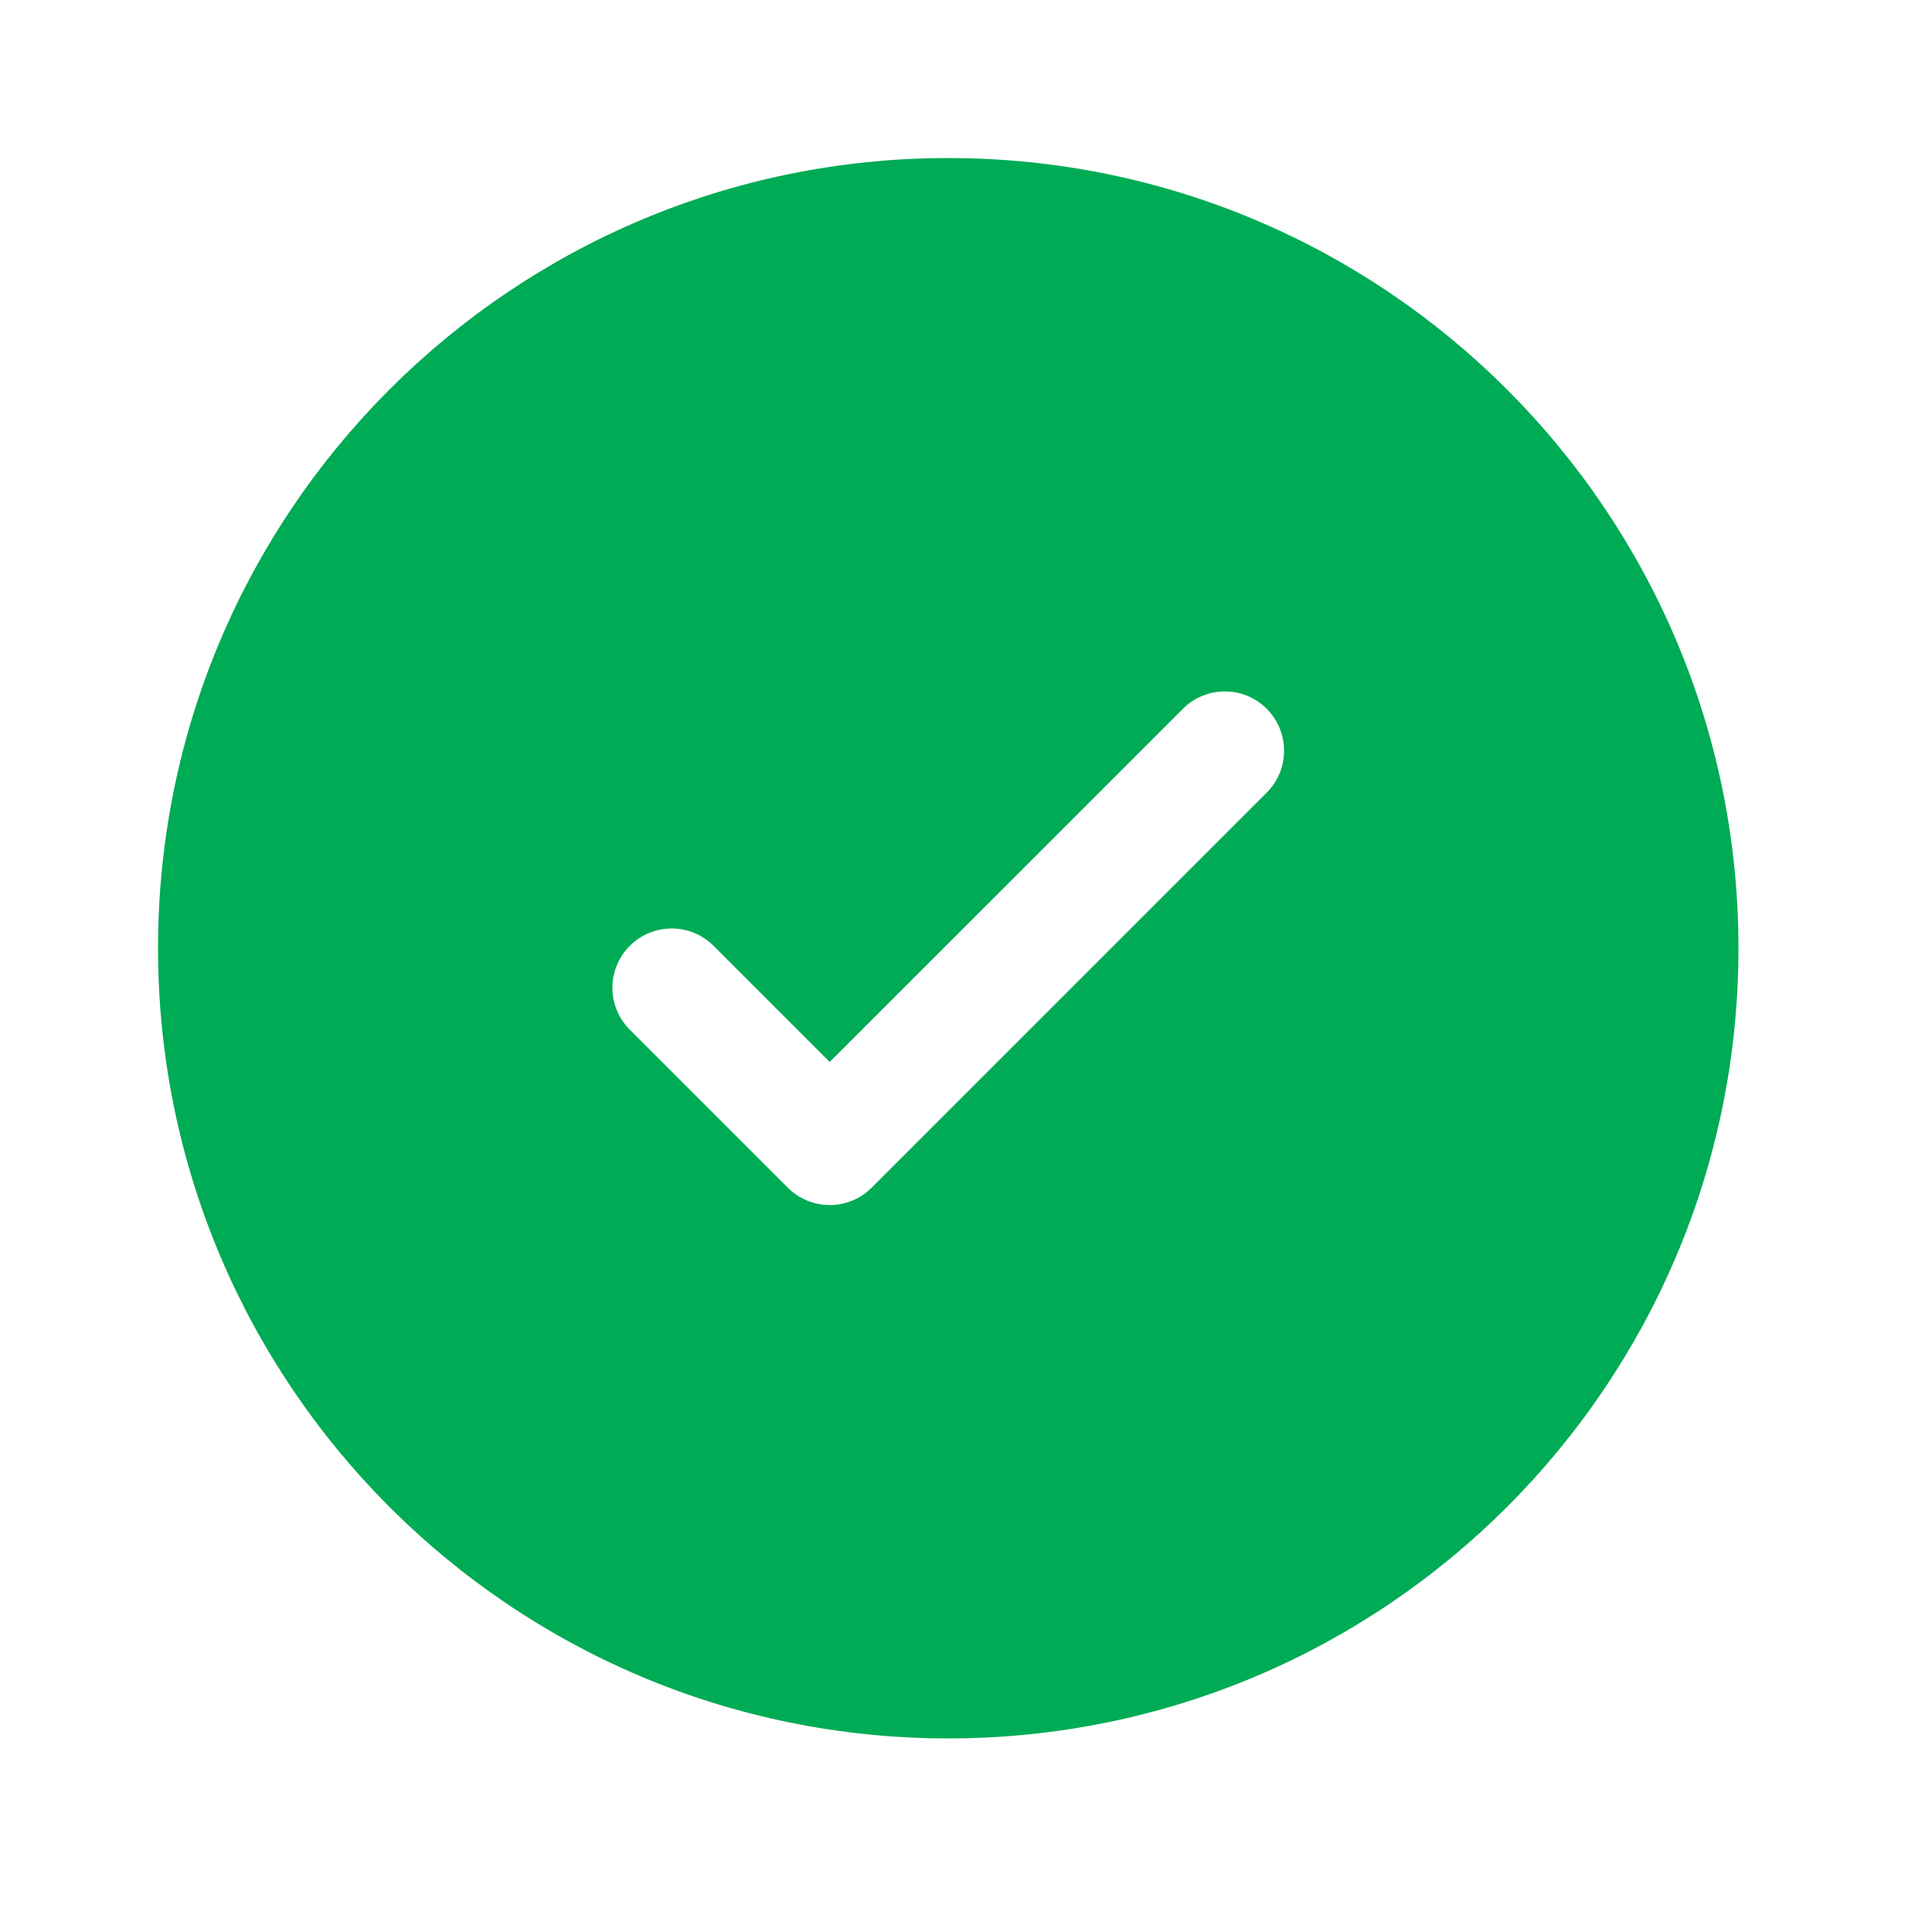
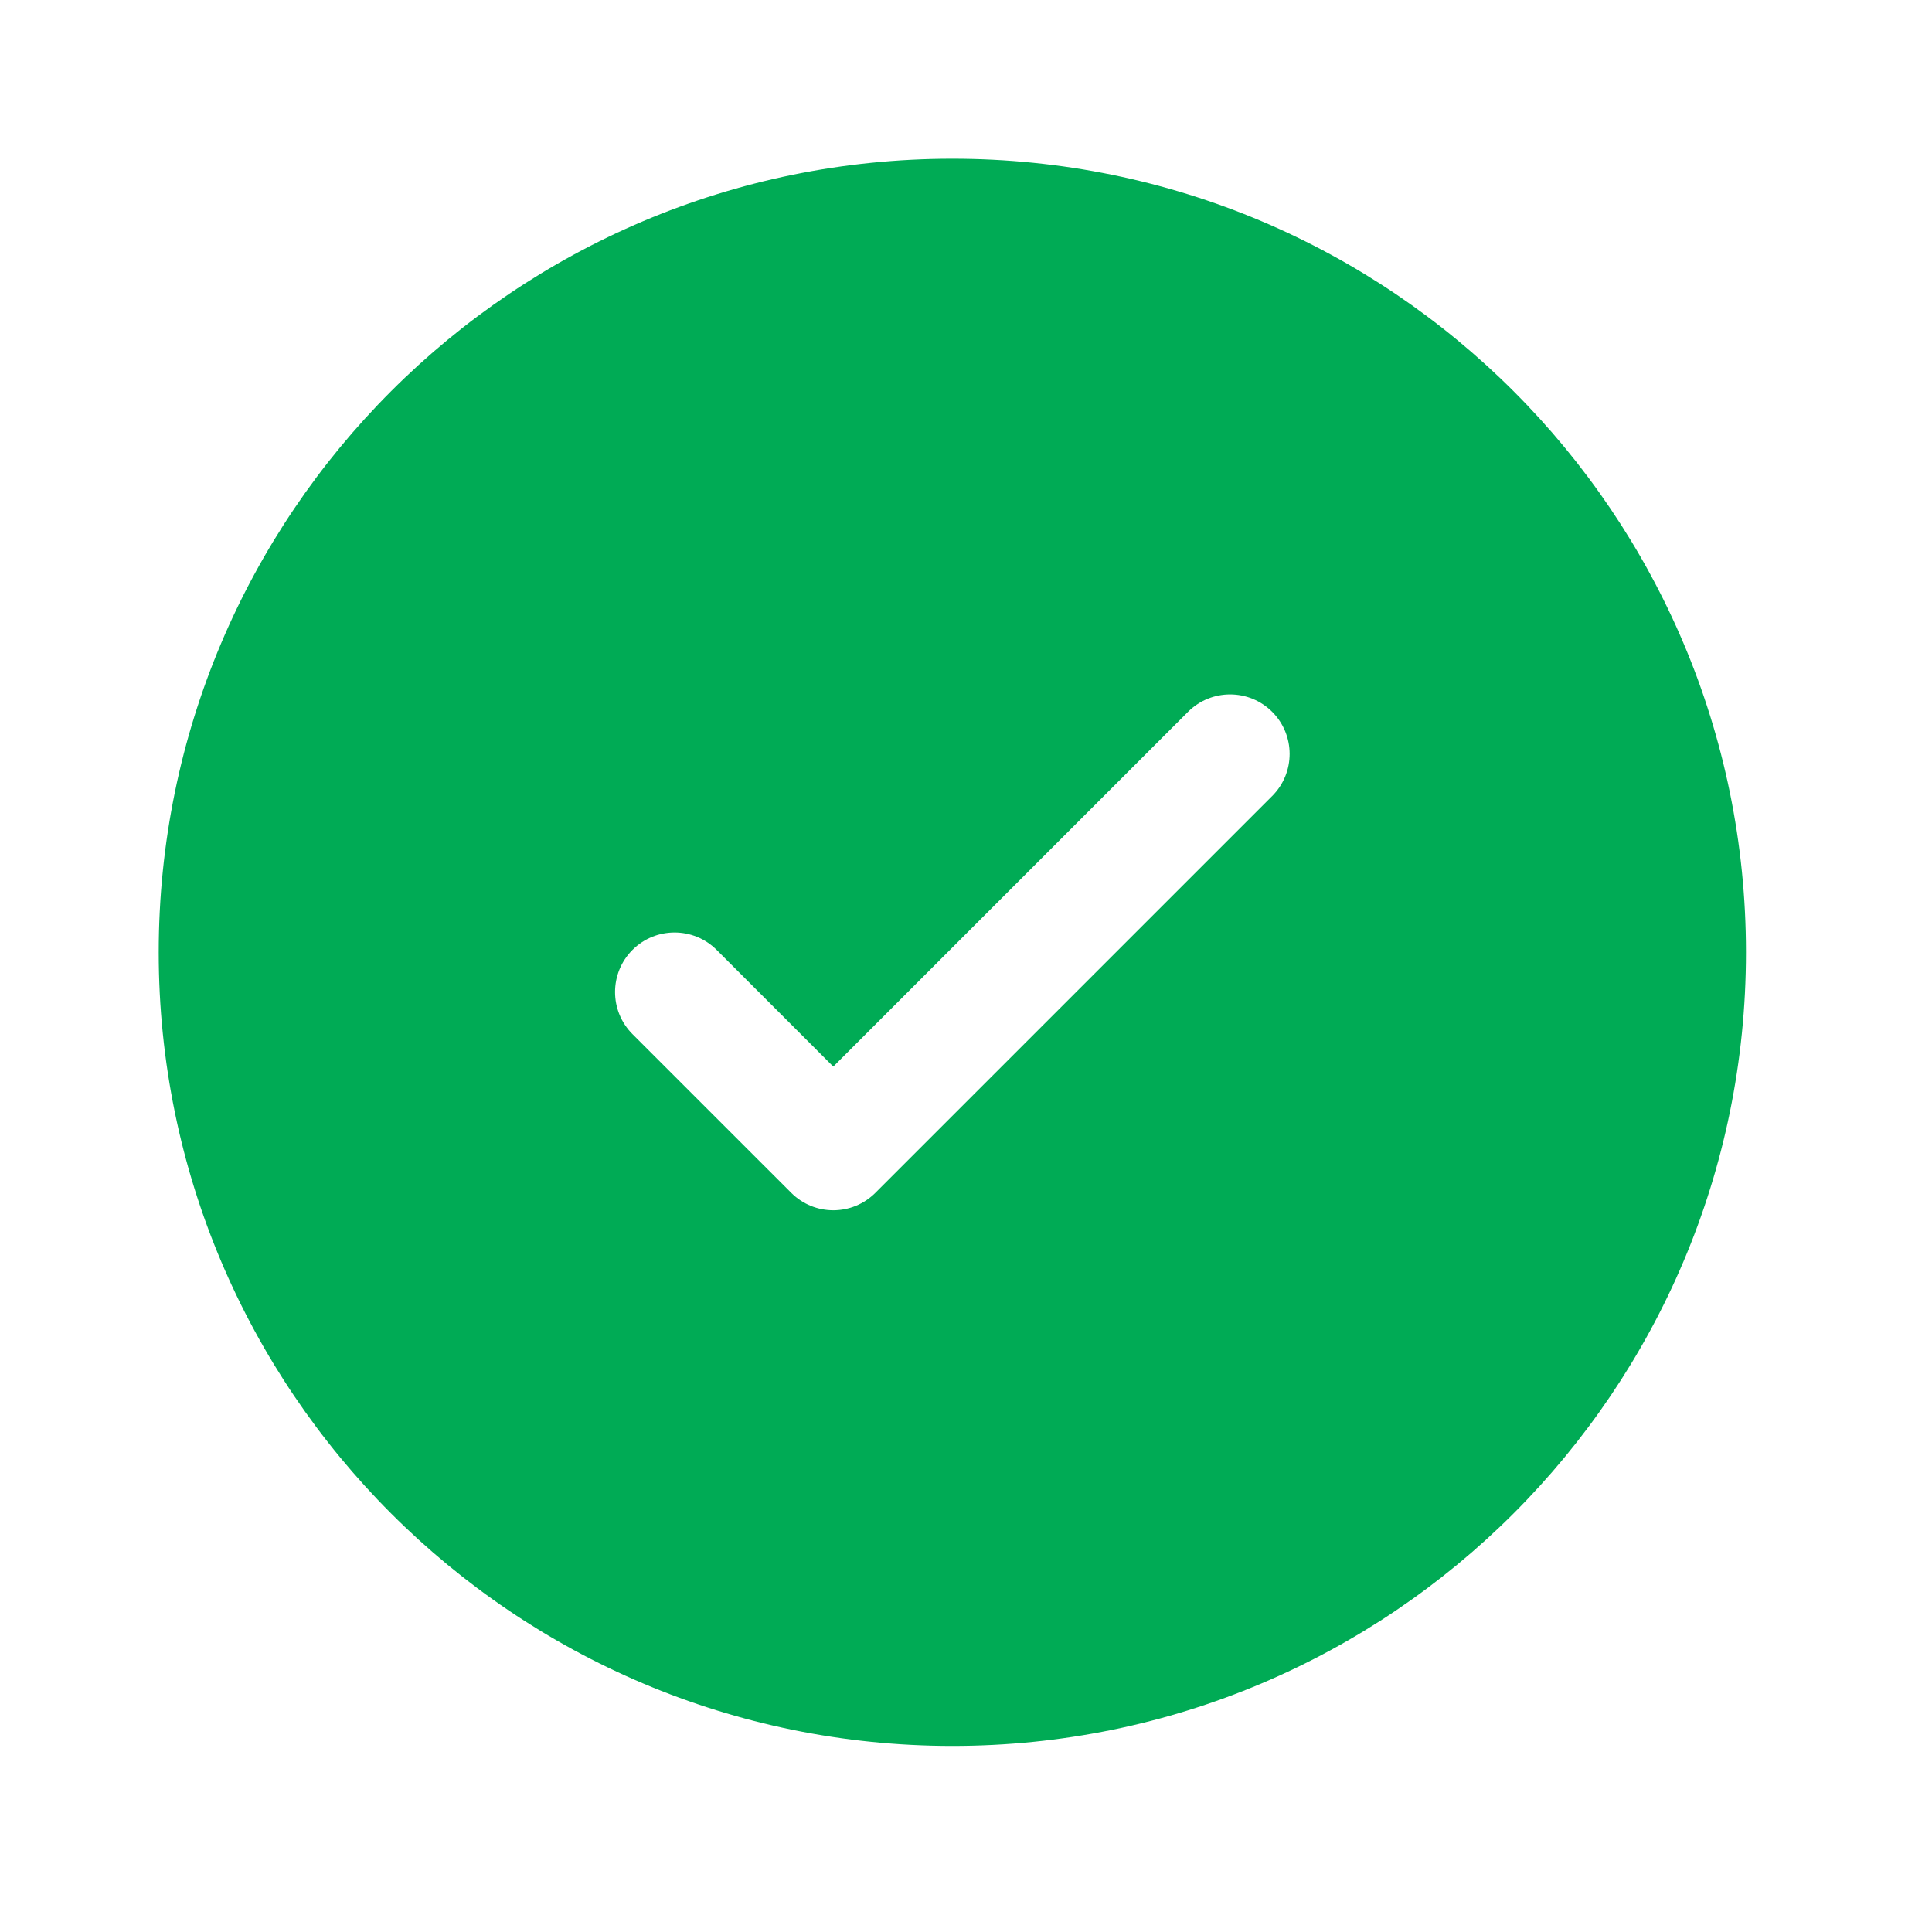
- <svg xmlns="http://www.w3.org/2000/svg" width="40" height="40" viewBox="0 0 40 40" fill="none">
-   <path fill-rule="evenodd" clip-rule="evenodd" d="M35.993 19.632C35.993 28.668 28.668 35.992 19.632 35.992C10.597 35.992 3.272 28.668 3.272 19.632C3.272 10.597 10.597 3.272 19.632 3.272C28.668 3.272 35.993 10.597 35.993 19.632ZM26.226 14.675C26.705 15.154 26.705 15.931 26.226 16.41L18.046 24.59C17.567 25.069 16.79 25.069 16.311 24.59L13.039 21.318C12.559 20.839 12.559 20.062 13.039 19.583C13.518 19.103 14.295 19.103 14.774 19.583L17.178 21.987L20.835 18.331L24.491 14.675C24.97 14.195 25.747 14.195 26.226 14.675Z" fill="#00AB55" />
+ <svg xmlns="http://www.w3.org/2000/svg" width="52" height="52" viewBox="0 0 52 52" fill="none">
+   <path fill-rule="evenodd" clip-rule="evenodd" d="M46.993 25.632C46.993 37.429 37.429 46.992 25.632 46.992C13.835 46.992 4.272 37.429 4.272 25.632C4.272 13.835 13.835 4.272 25.632 4.272C37.429 4.272 46.993 13.835 46.993 25.632ZM34.241 19.159C34.867 19.785 34.867 20.799 34.241 21.425L23.561 32.105C22.935 32.731 21.921 32.731 21.296 32.105L17.023 27.833C16.398 27.207 16.398 26.193 17.023 25.567C17.649 24.942 18.663 24.942 19.289 25.567L22.428 28.707L27.202 23.933L31.976 19.159C32.601 18.534 33.616 18.534 34.241 19.159Z" fill="#00AB55" />
</svg>
